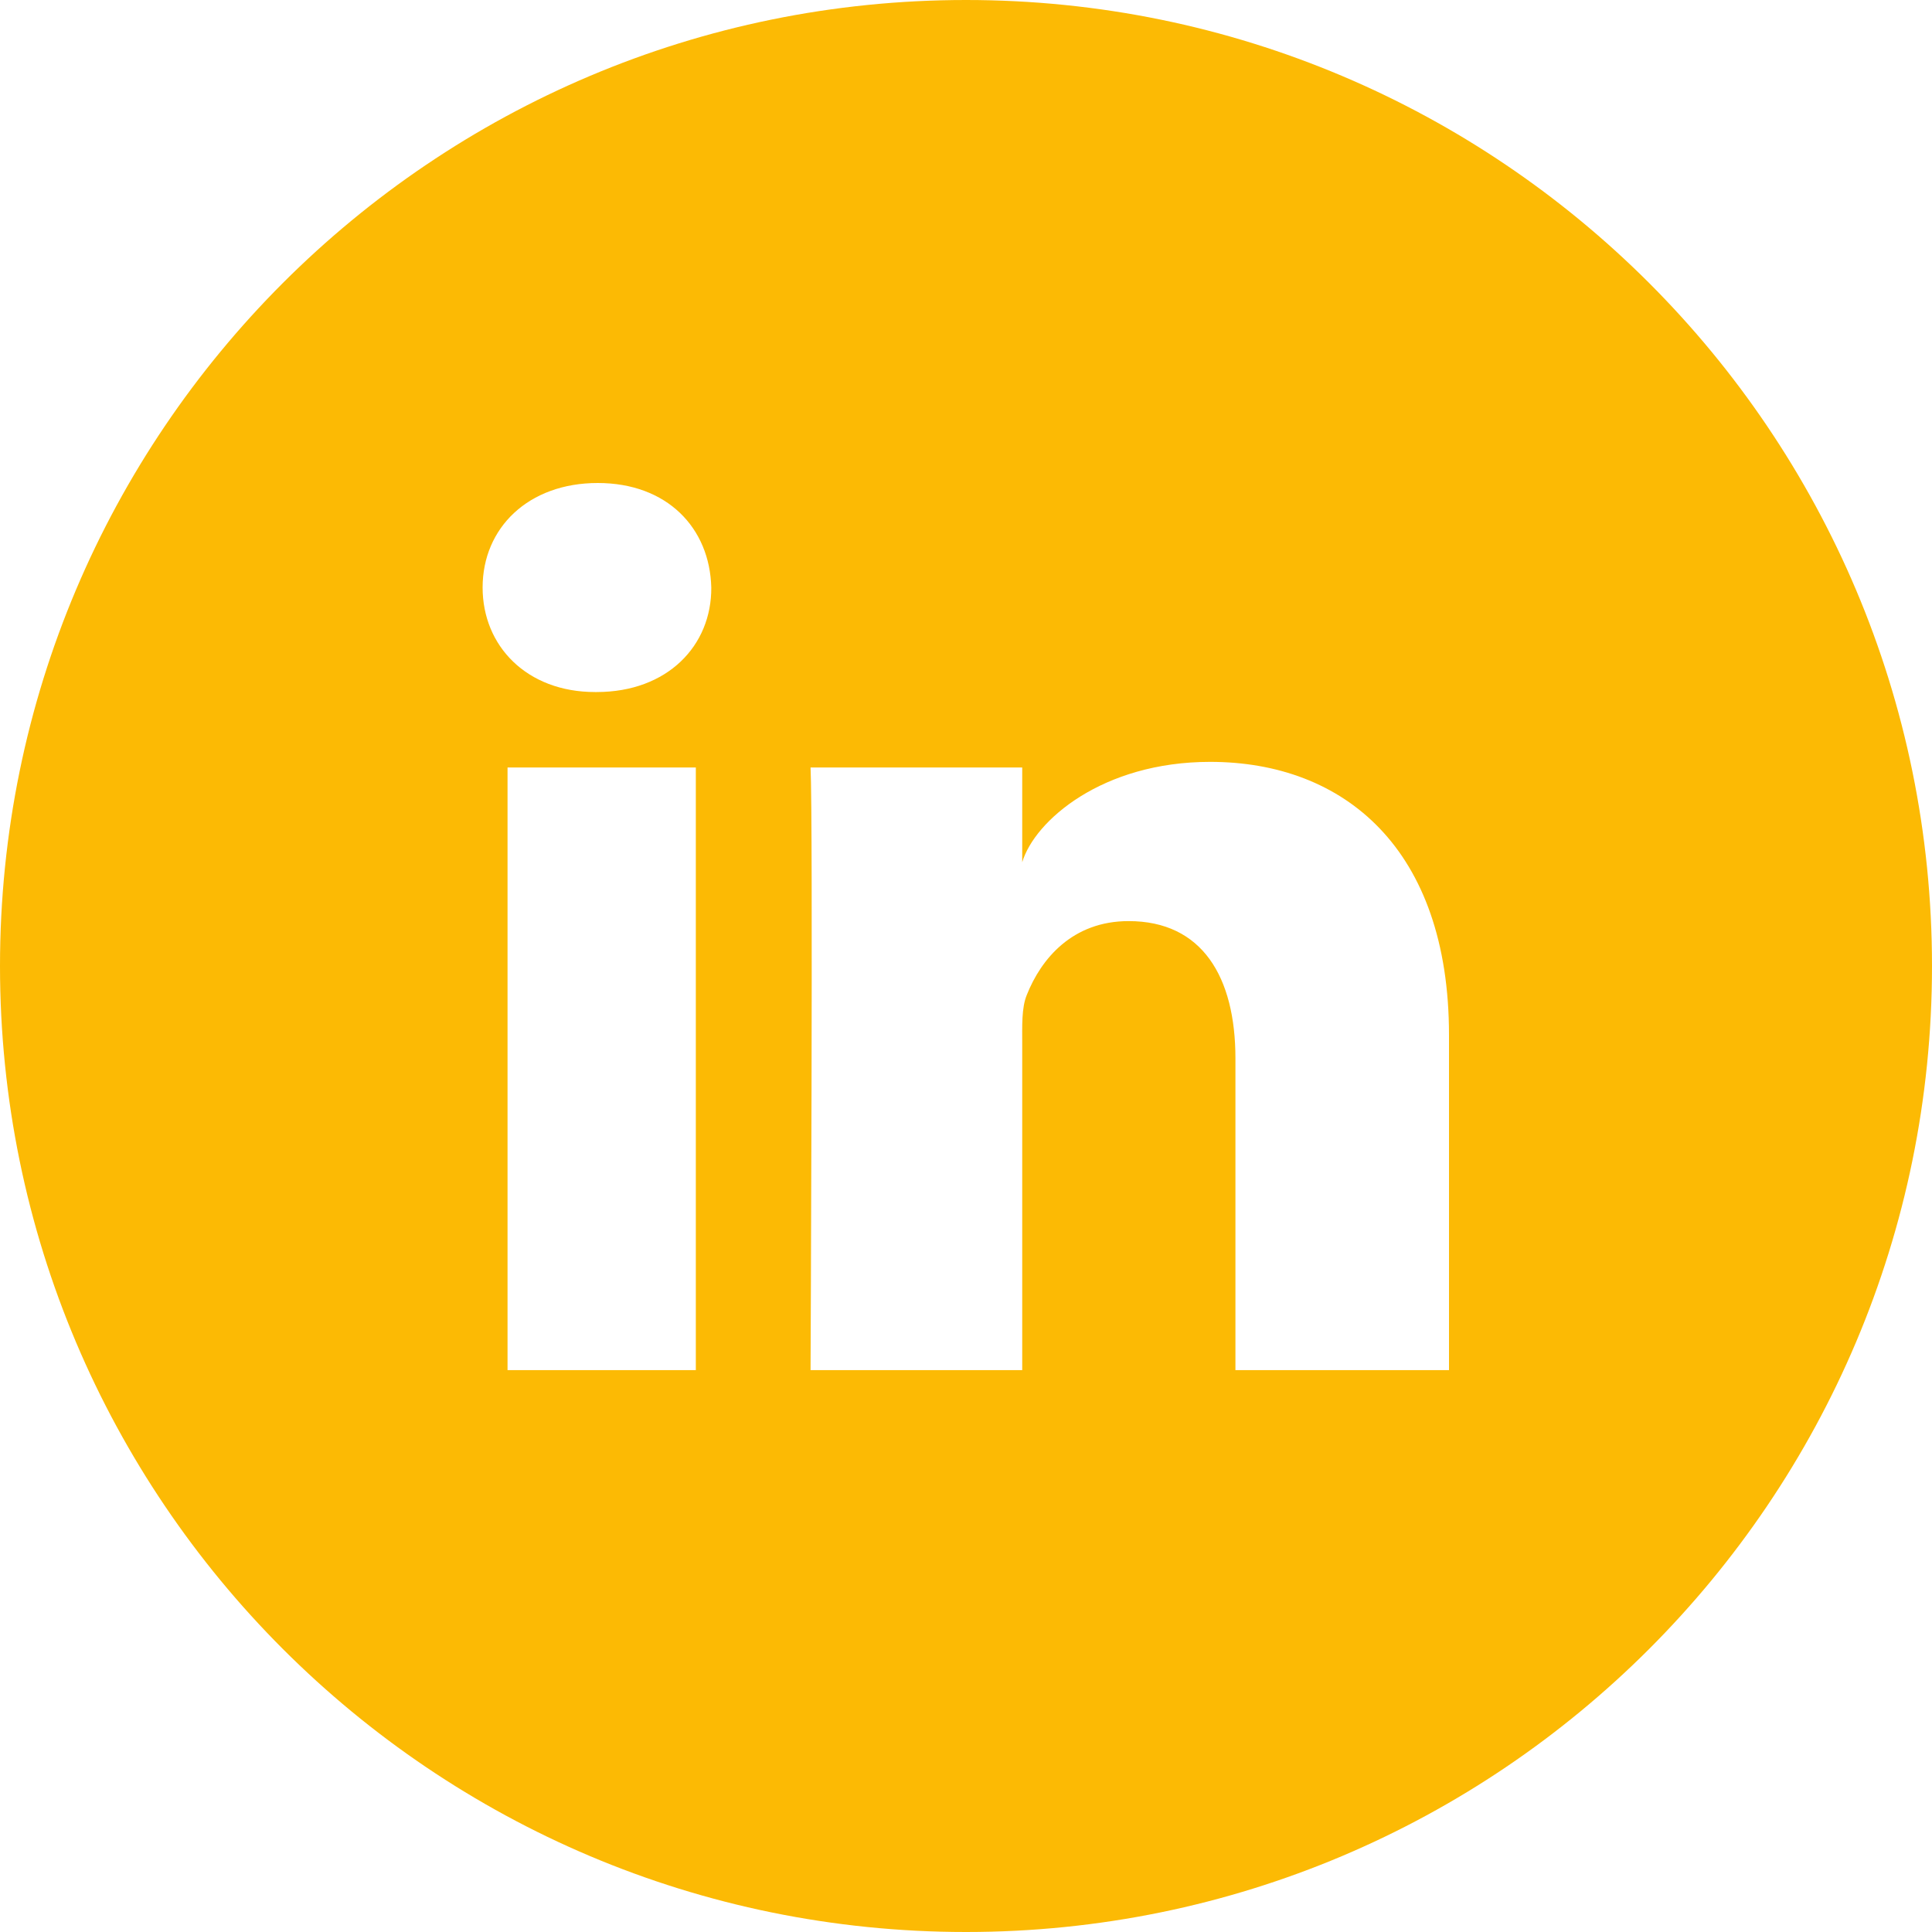
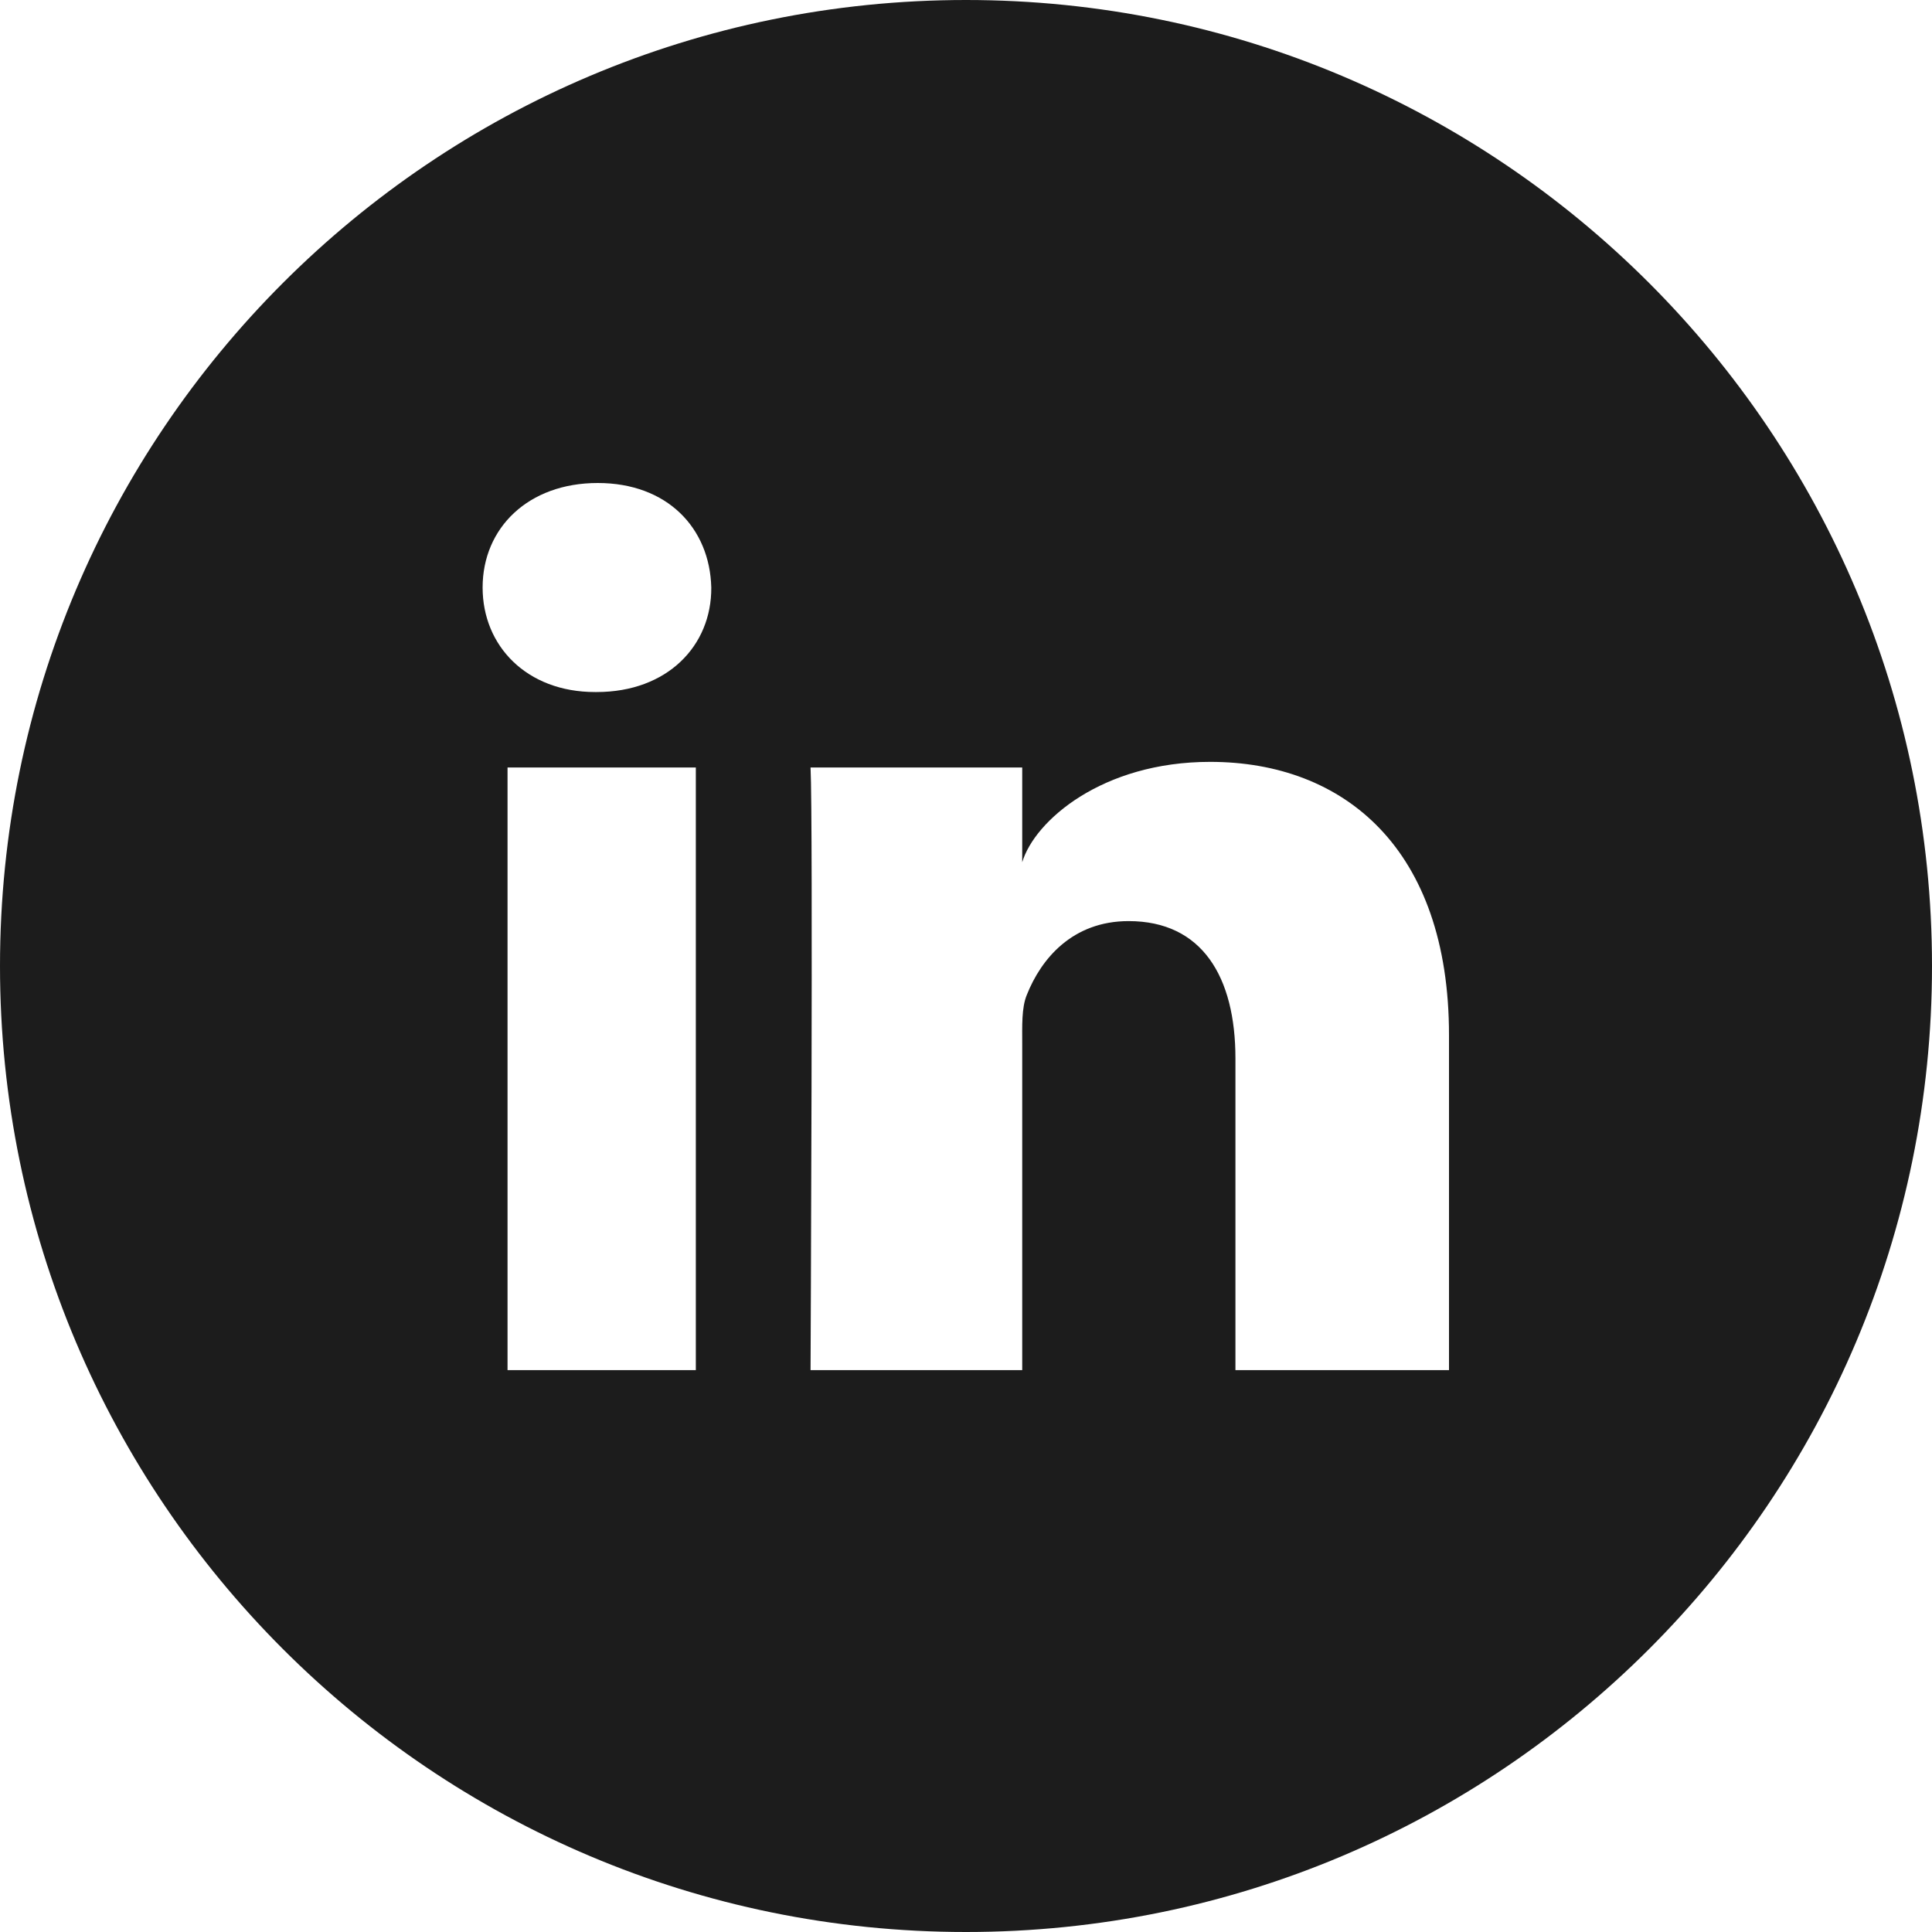
<svg xmlns="http://www.w3.org/2000/svg" width="50" height="50" viewBox="0 0 50 50" fill="none">
-   <path id="IN" d="M25 0C38.807 0 50 11.193 50 25C50 38.807 38.807 50 25 50C11.193 50 0 38.807 0 25C0 11.193 11.193 0 25 0ZM13.135 19.863V35.459H18.008V19.863H13.135ZM31.318 19.717C28.525 19.717 26.777 21.24 26.455 22.314V19.863H20.977C21.045 21.162 20.977 35.459 20.977 35.459H26.455V27.031C26.455 26.553 26.436 26.084 26.572 25.752C26.943 24.814 27.754 23.838 29.209 23.838C31.113 23.838 31.973 25.283 31.973 27.393V35.459H37.5V26.787C37.5 21.963 34.785 19.717 31.318 19.717ZM15.469 12.5C13.672 12.5 12.49 13.662 12.49 15.205C12.49 16.719 13.633 17.91 15.4 17.91H15.44C17.275 17.91 18.418 16.709 18.408 15.205C18.369 13.662 17.266 12.5 15.469 12.5Z" fill="#FCBA04" />
+   <path id="IN" d="M25 0C38.807 0 50 11.193 50 25C50 38.807 38.807 50 25 50C11.193 50 0 38.807 0 25C0 11.193 11.193 0 25 0ZM13.135 19.863V35.459H18.008V19.863H13.135ZM31.318 19.717C28.525 19.717 26.777 21.24 26.455 22.314V19.863H20.977C21.045 21.162 20.977 35.459 20.977 35.459H26.455V27.031C26.455 26.553 26.436 26.084 26.572 25.752C26.943 24.814 27.754 23.838 29.209 23.838C31.113 23.838 31.973 25.283 31.973 27.393V35.459H37.5V26.787C37.5 21.963 34.785 19.717 31.318 19.717ZM15.469 12.5C13.672 12.5 12.49 13.662 12.49 15.205C12.49 16.719 13.633 17.91 15.4 17.91H15.44C17.275 17.91 18.418 16.709 18.408 15.205C18.369 13.662 17.266 12.5 15.469 12.5Z" fill="#1C1C1C" />
</svg>
